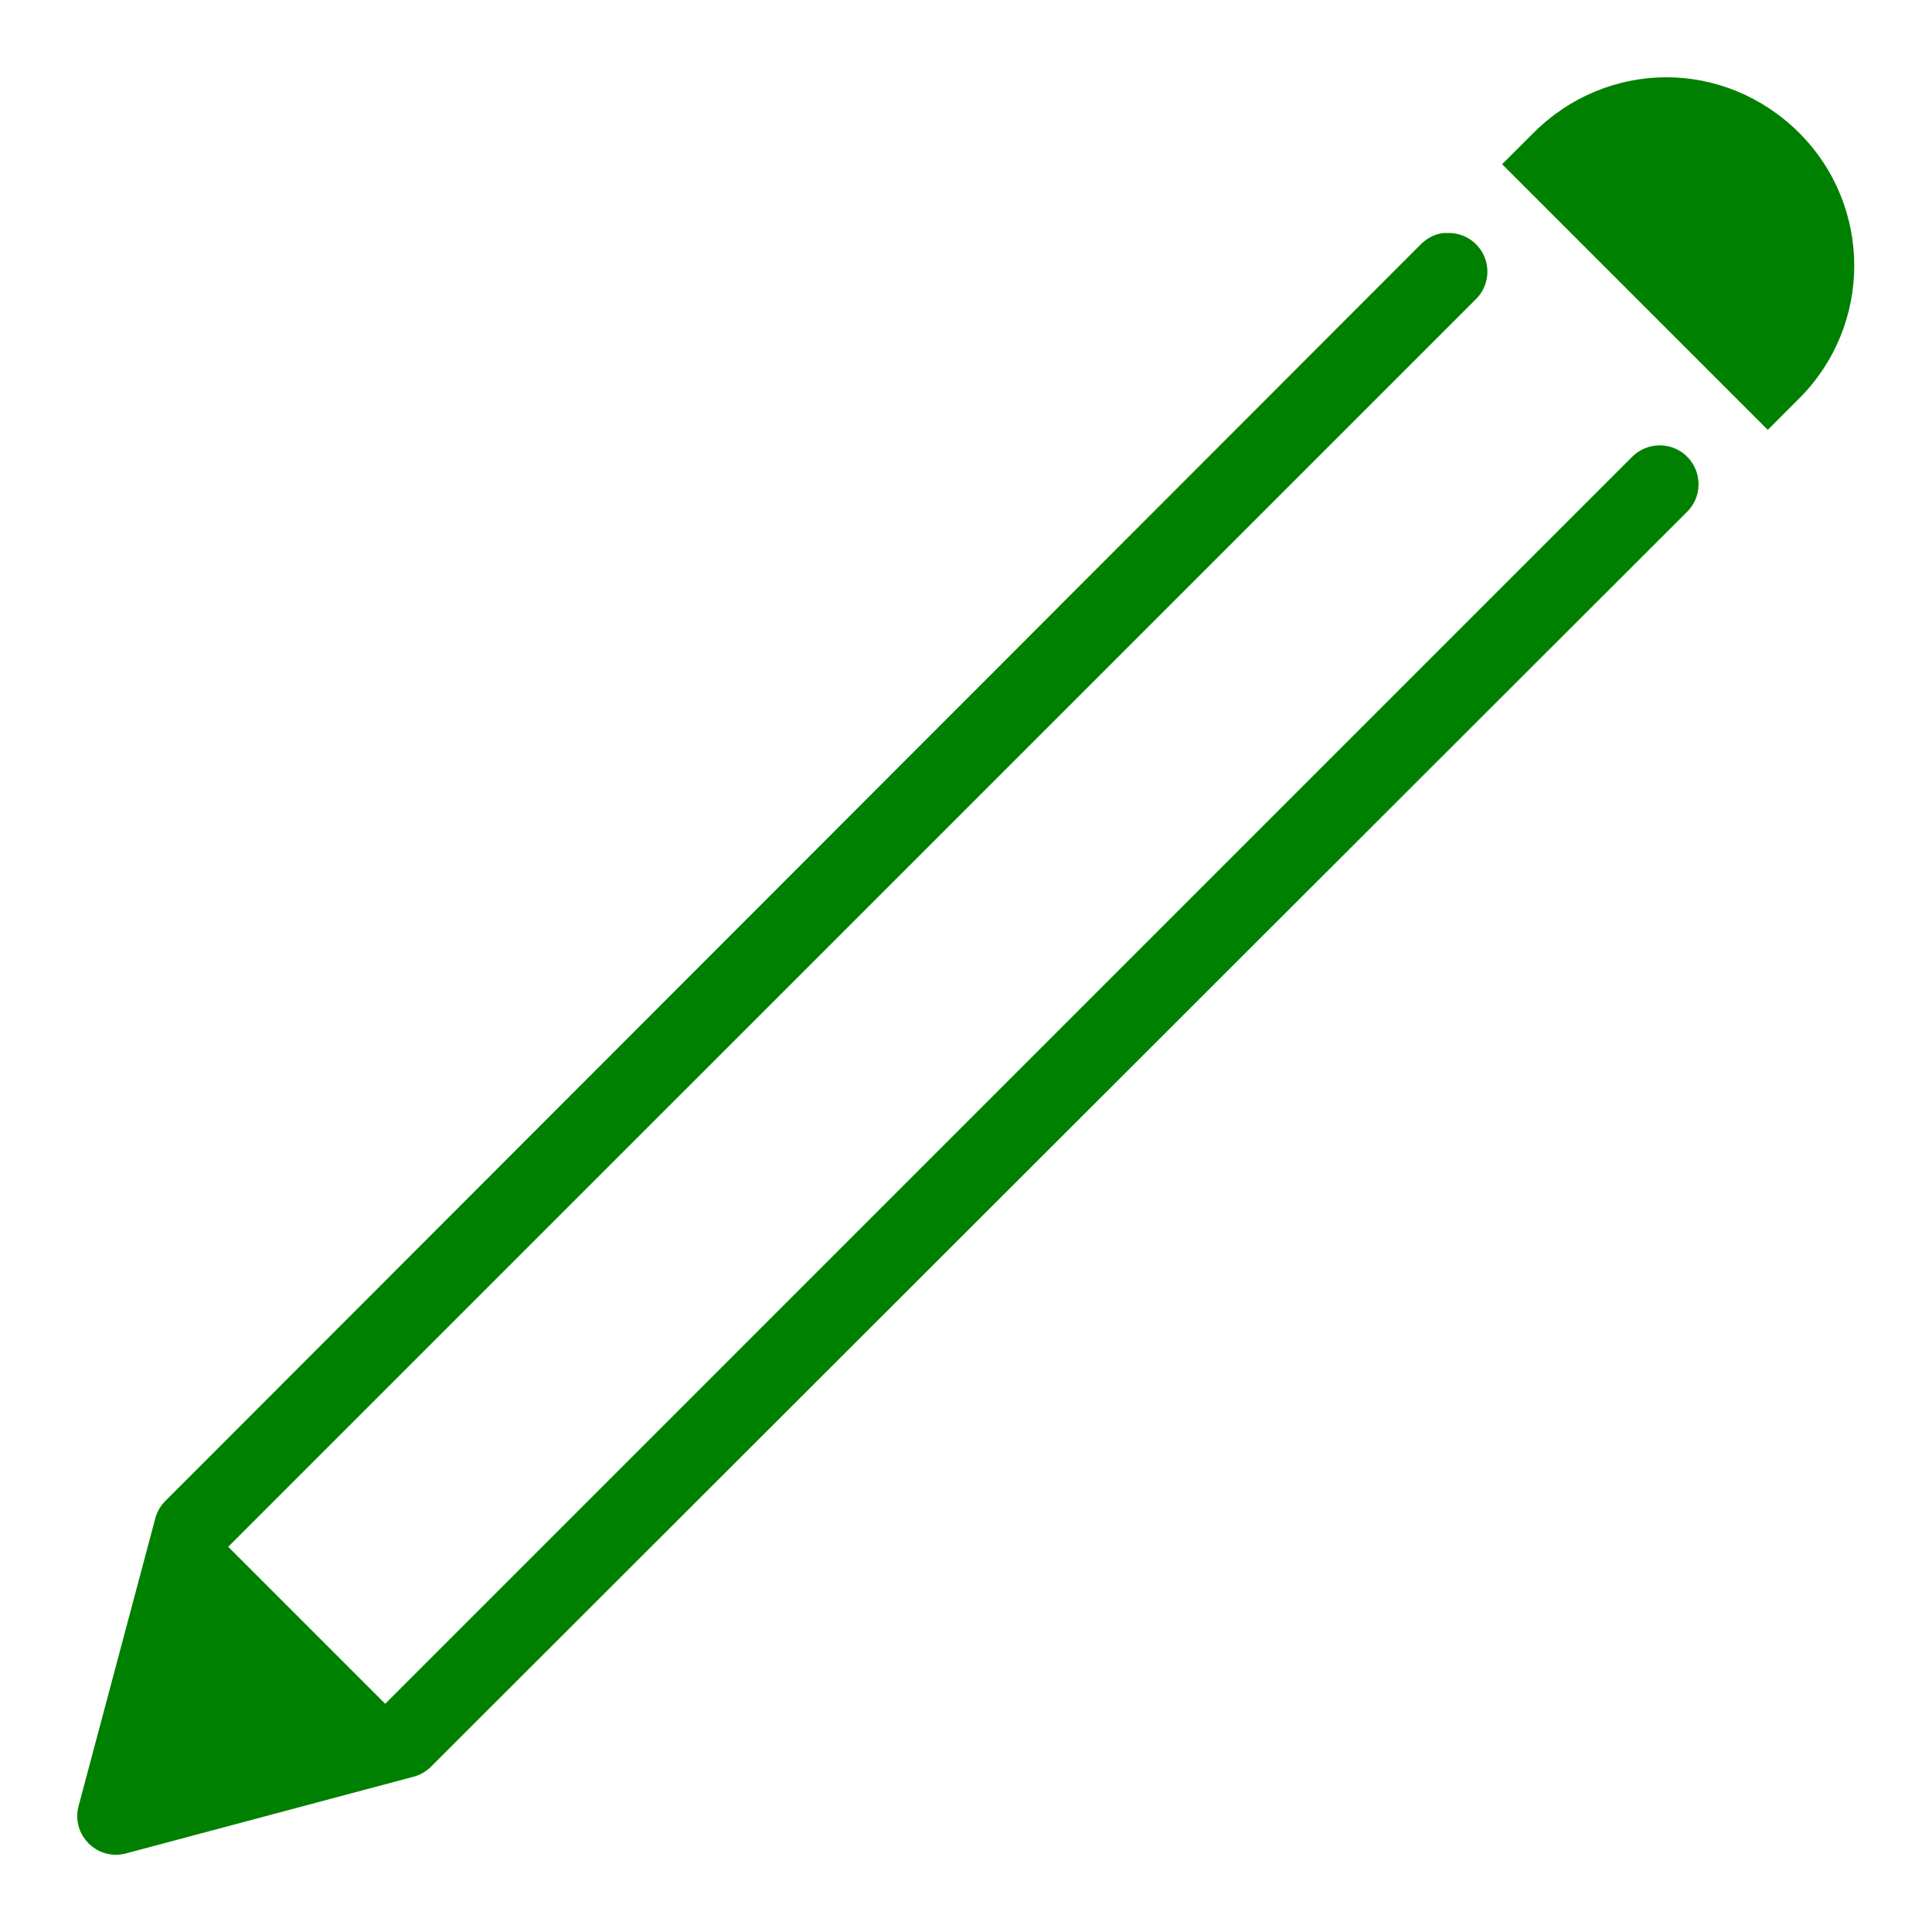
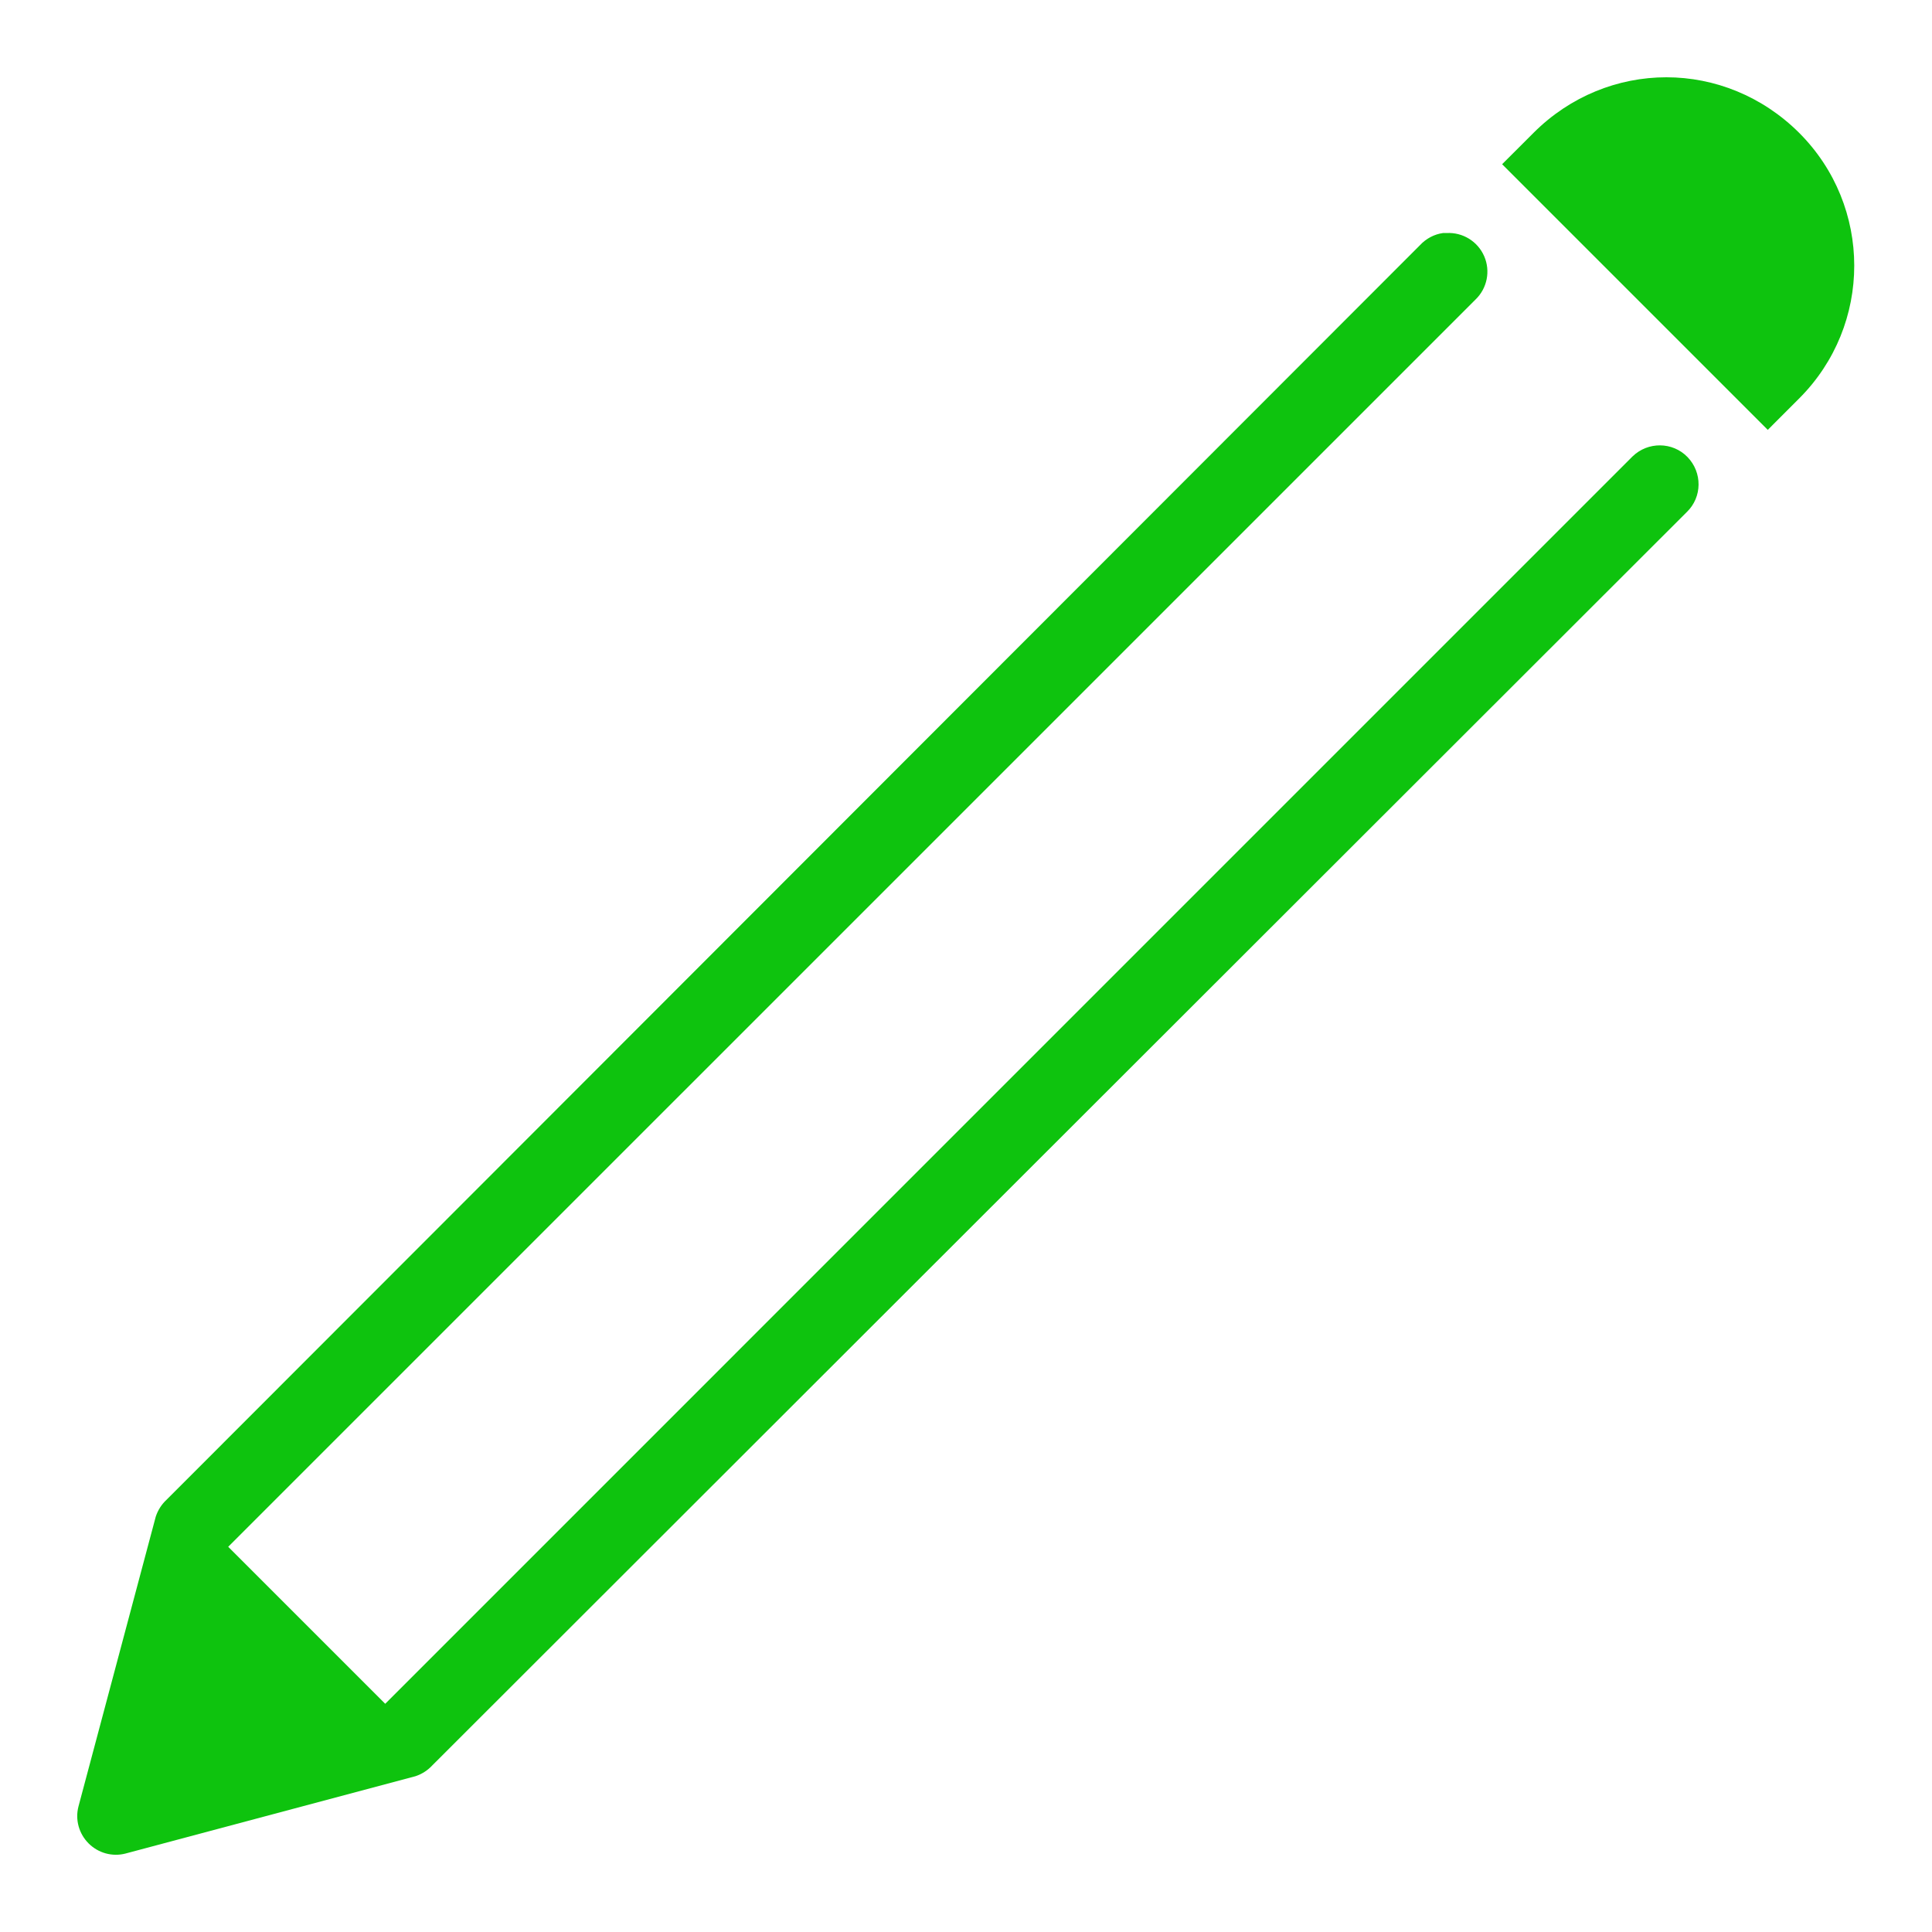
- <svg xmlns="http://www.w3.org/2000/svg" viewBox="0 0 50 50" fill="green" width="50px" height="50px">
+ <svg xmlns="http://www.w3.org/2000/svg" viewBox="0 0 50 50" fill="#0ec30e" width="50px" height="50px">
  <path d="M 43.125 2 C 41.879 2 40.637 2.488 39.688 3.438 L 38.875 4.25 L 45.75 11.125 C 45.746 11.129 46.562 10.312 46.562 10.312 C 48.465 8.41 48.461 5.336 46.562 3.438 C 45.609 2.488 44.371 2 43.125 2 Z M 37.344 6.031 C 37.117 6.062 36.906 6.176 36.75 6.344 L 4.312 38.812 C 4.184 38.93 4.086 39.082 4.031 39.25 L 2.031 46.75 C 1.941 47.094 2.043 47.457 2.293 47.707 C 2.543 47.957 2.906 48.059 3.25 47.969 L 10.75 45.969 C 10.918 45.914 11.07 45.816 11.188 45.688 L 43.656 13.25 C 44.055 12.863 44.059 12.227 43.672 11.828 C 43.285 11.43 42.648 11.426 42.25 11.812 L 9.969 44.094 L 5.906 40.031 L 38.188 7.75 C 38.488 7.461 38.578 7.012 38.41 6.629 C 38.242 6.246 37.855 6.008 37.438 6.031 C 37.406 6.031 37.375 6.031 37.344 6.031 Z" />
</svg>
